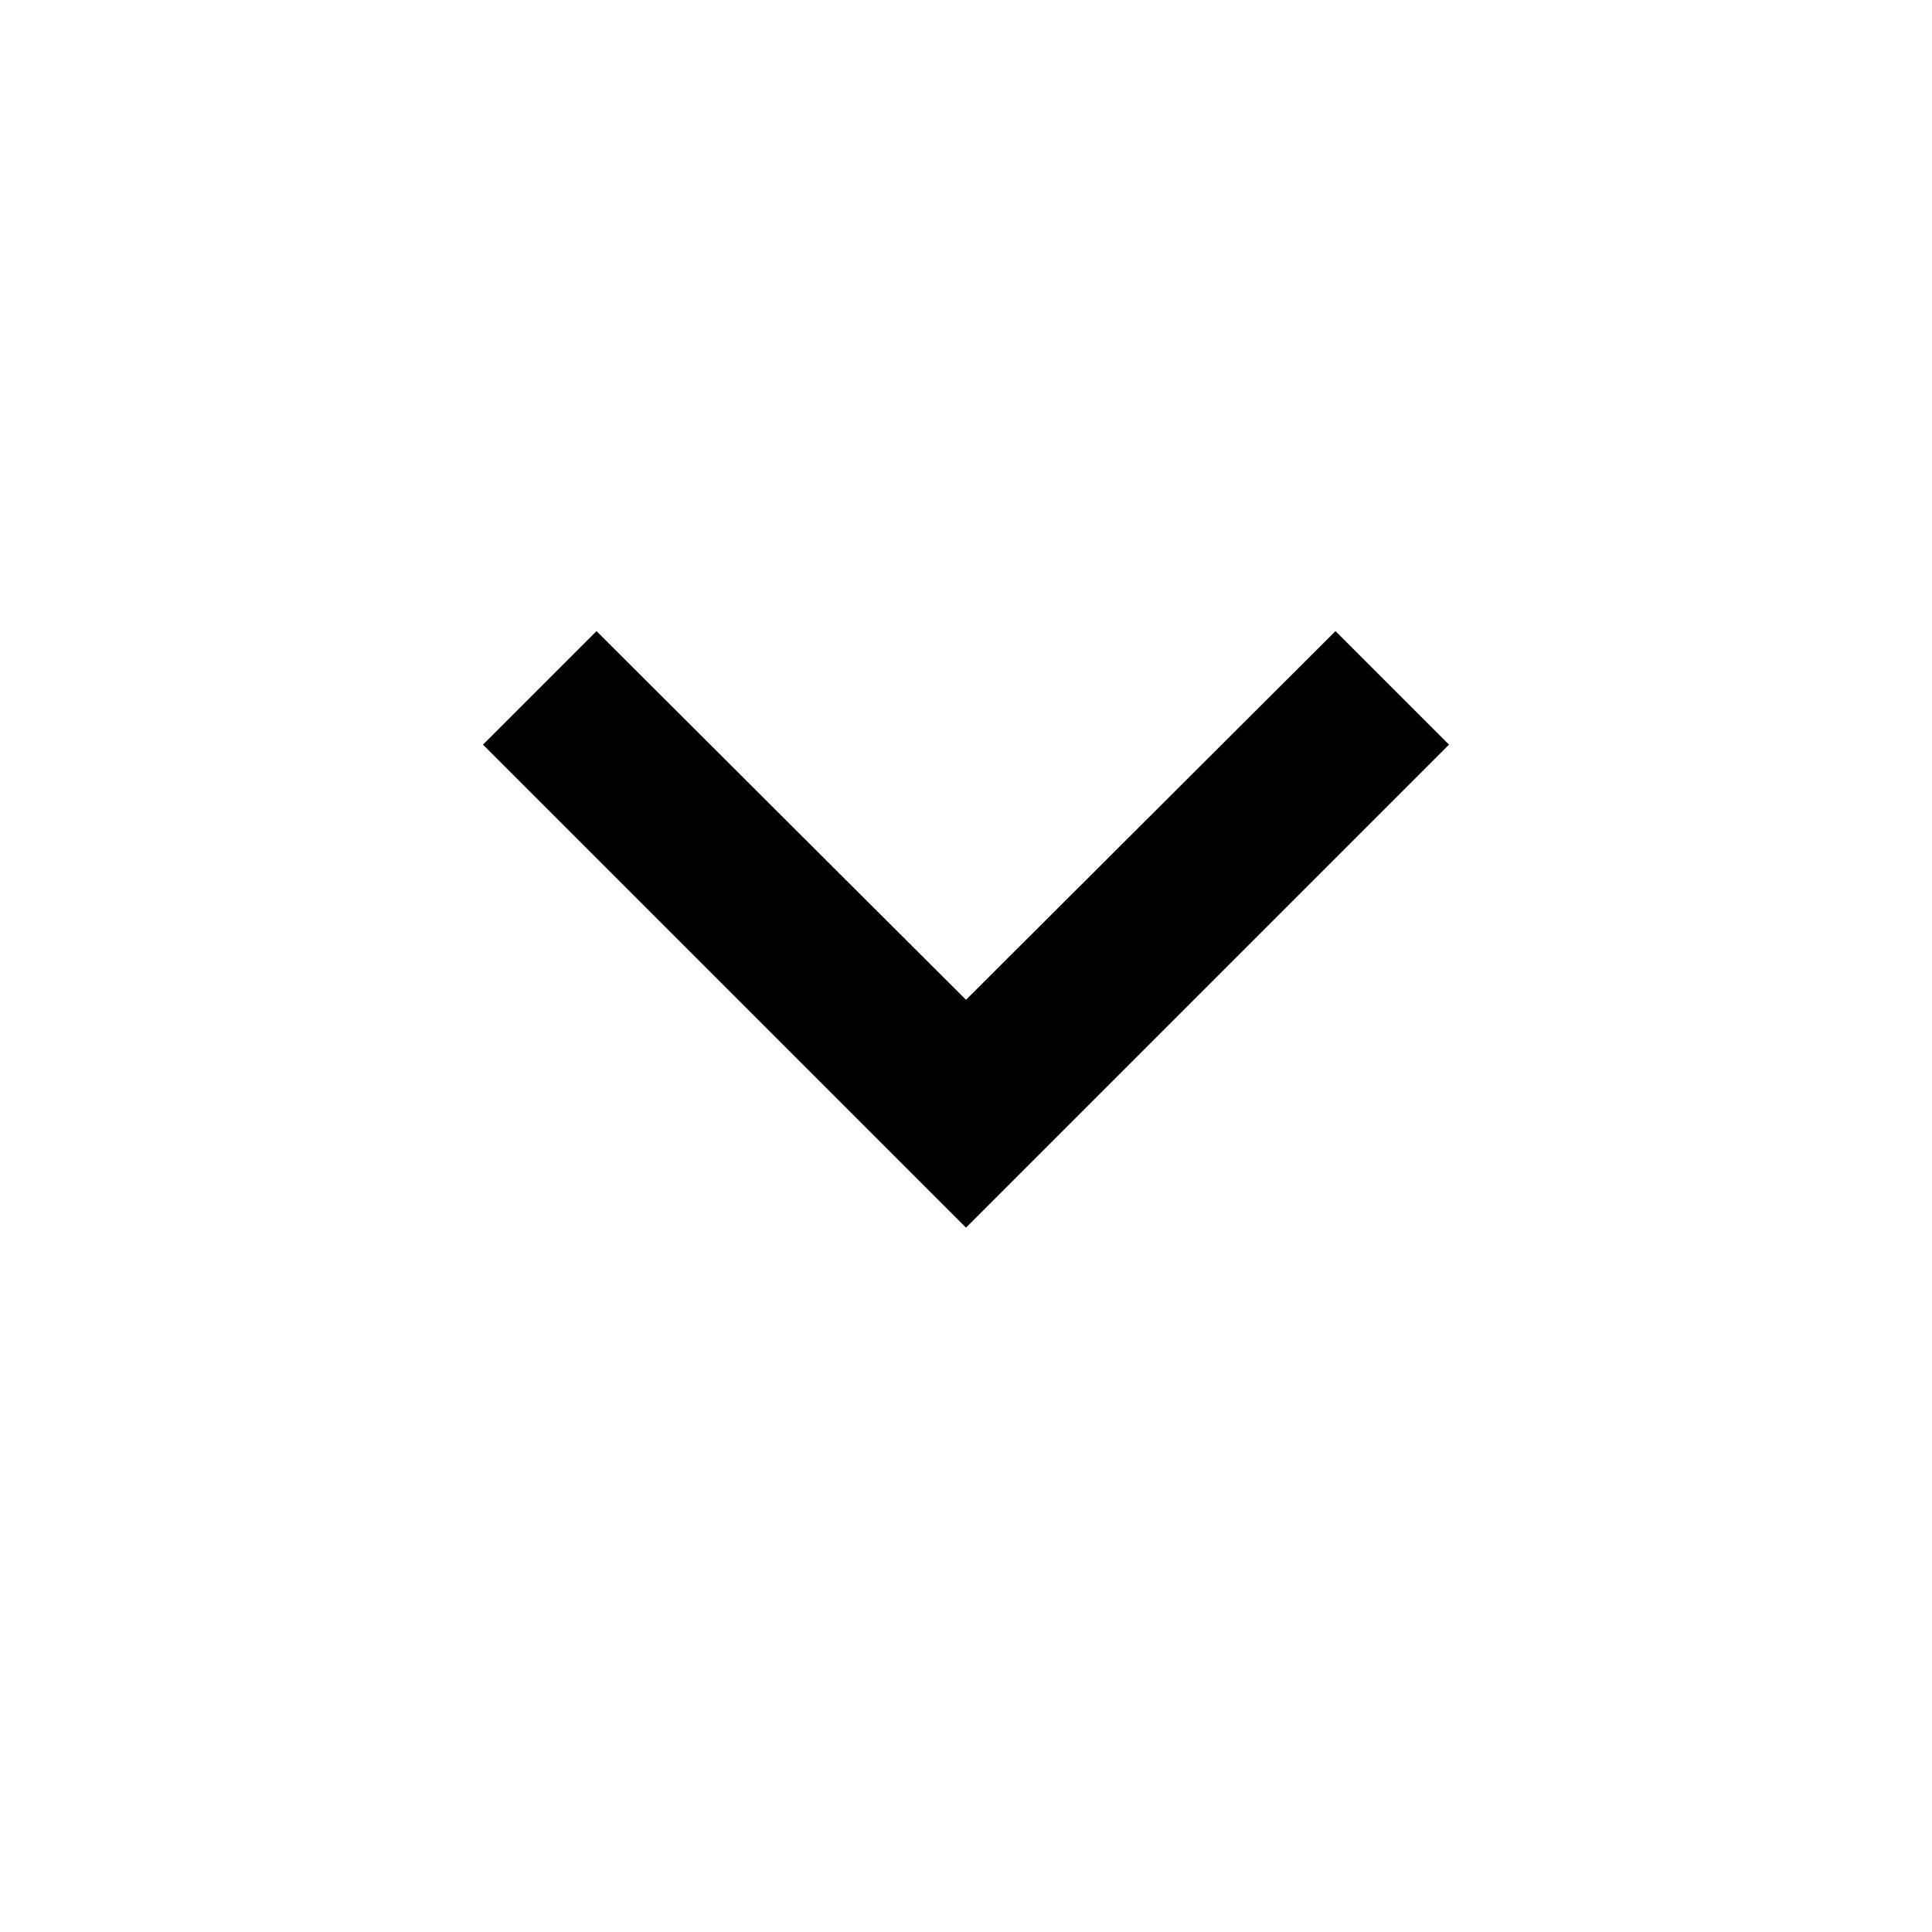
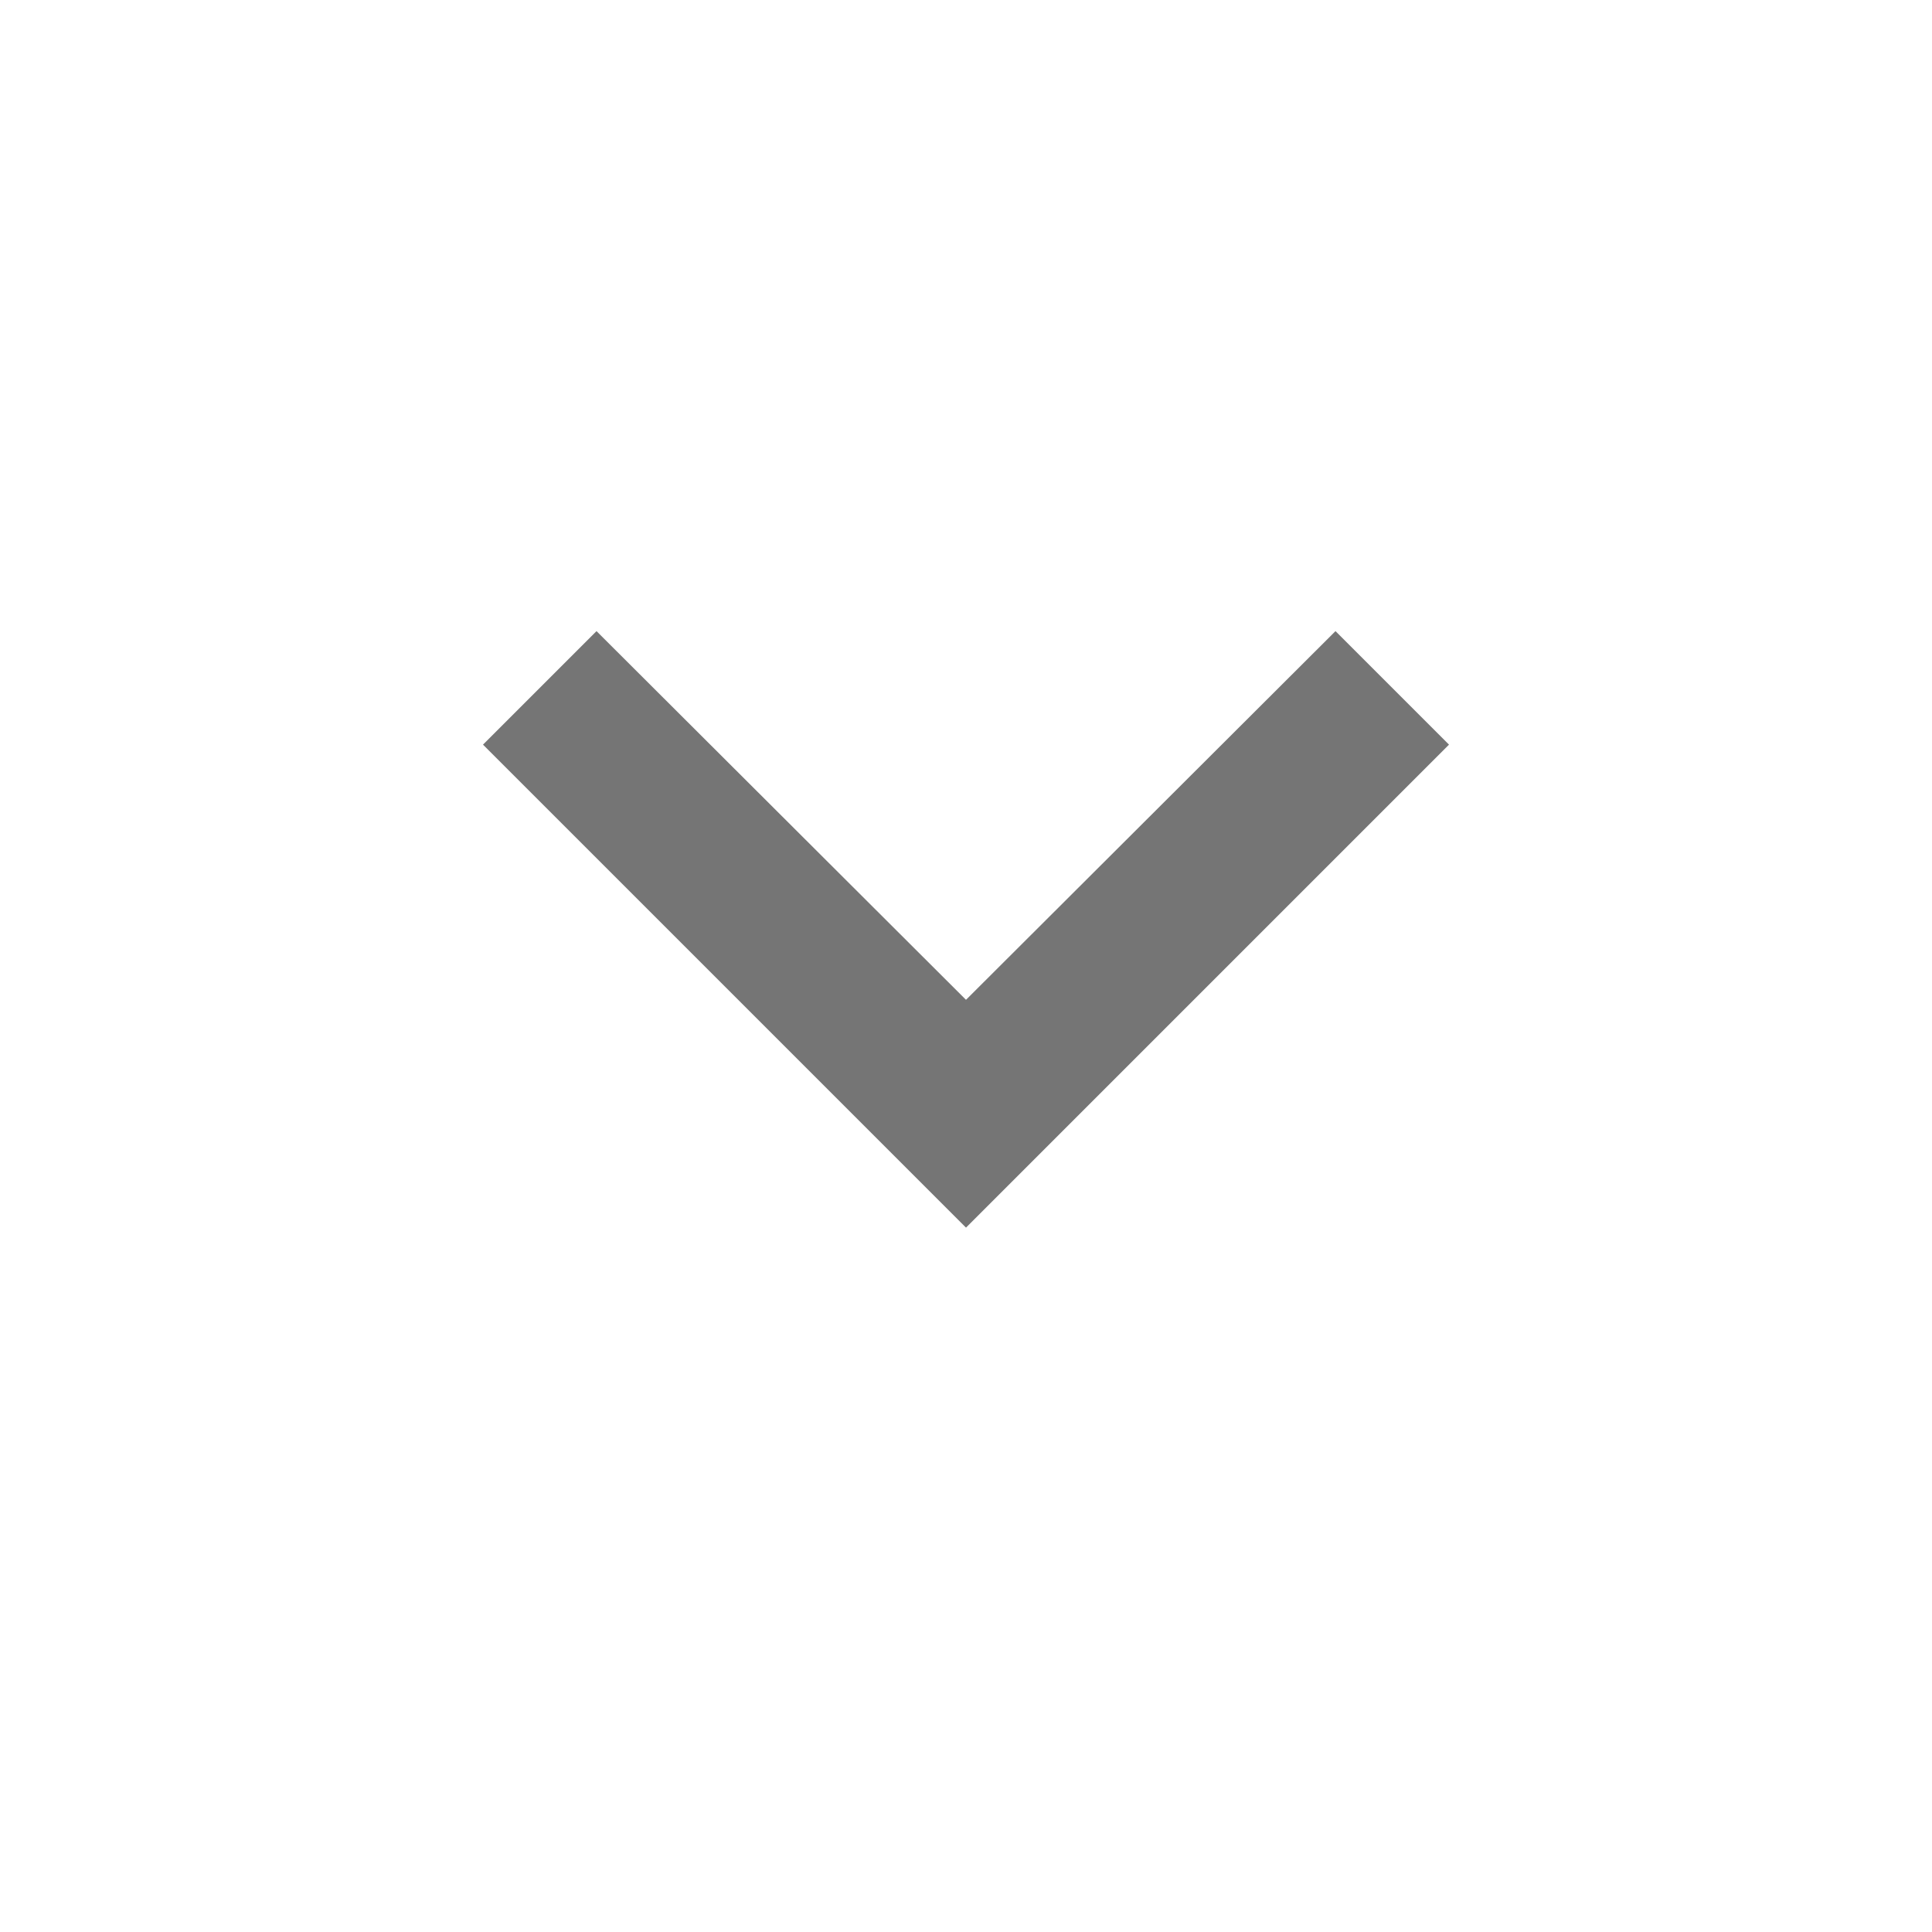
- <svg xmlns="http://www.w3.org/2000/svg" fill="#000000" height="36" viewBox="0 0 24 24" width="36">
+ <svg xmlns="http://www.w3.org/2000/svg" fill="#757575" height="36" viewBox="0 0 24 24" width="36">
  <path d="M7.41 7.84L12 12.42l4.59-4.58L18 9.25l-6 6-6-6z" />
  <path d="M0-.75h24v24H0z" fill="none" />
</svg>
